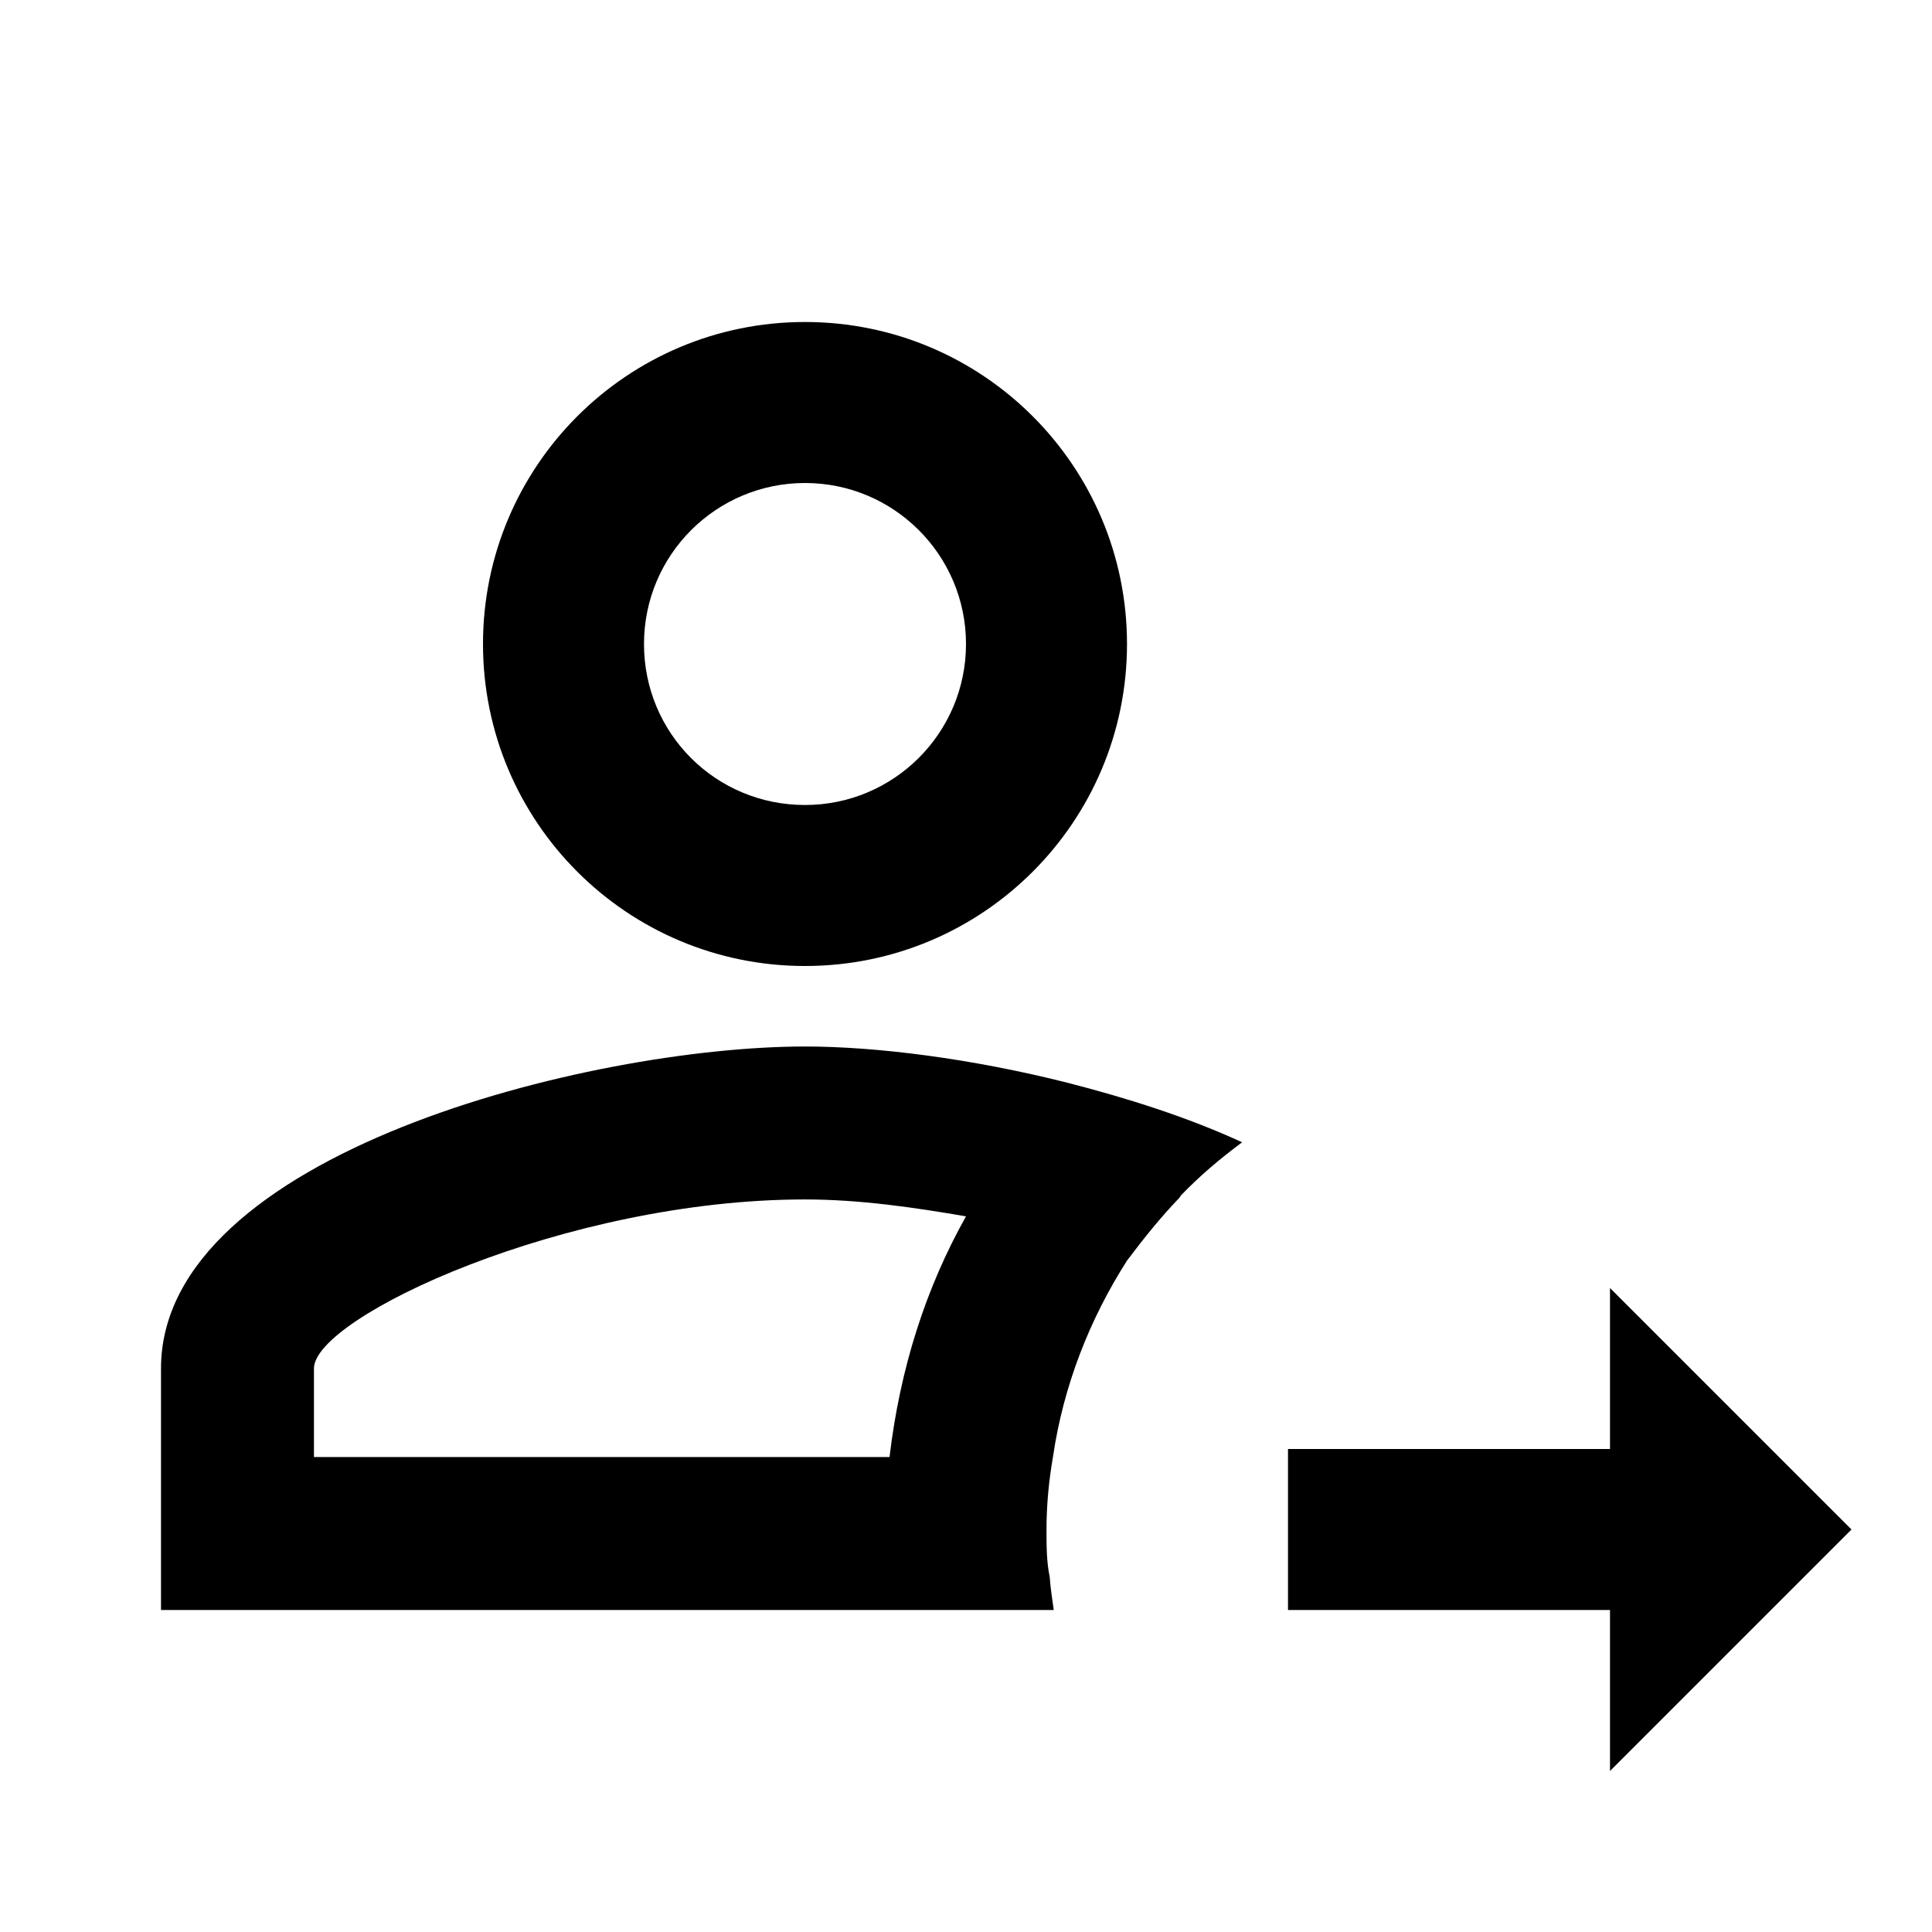
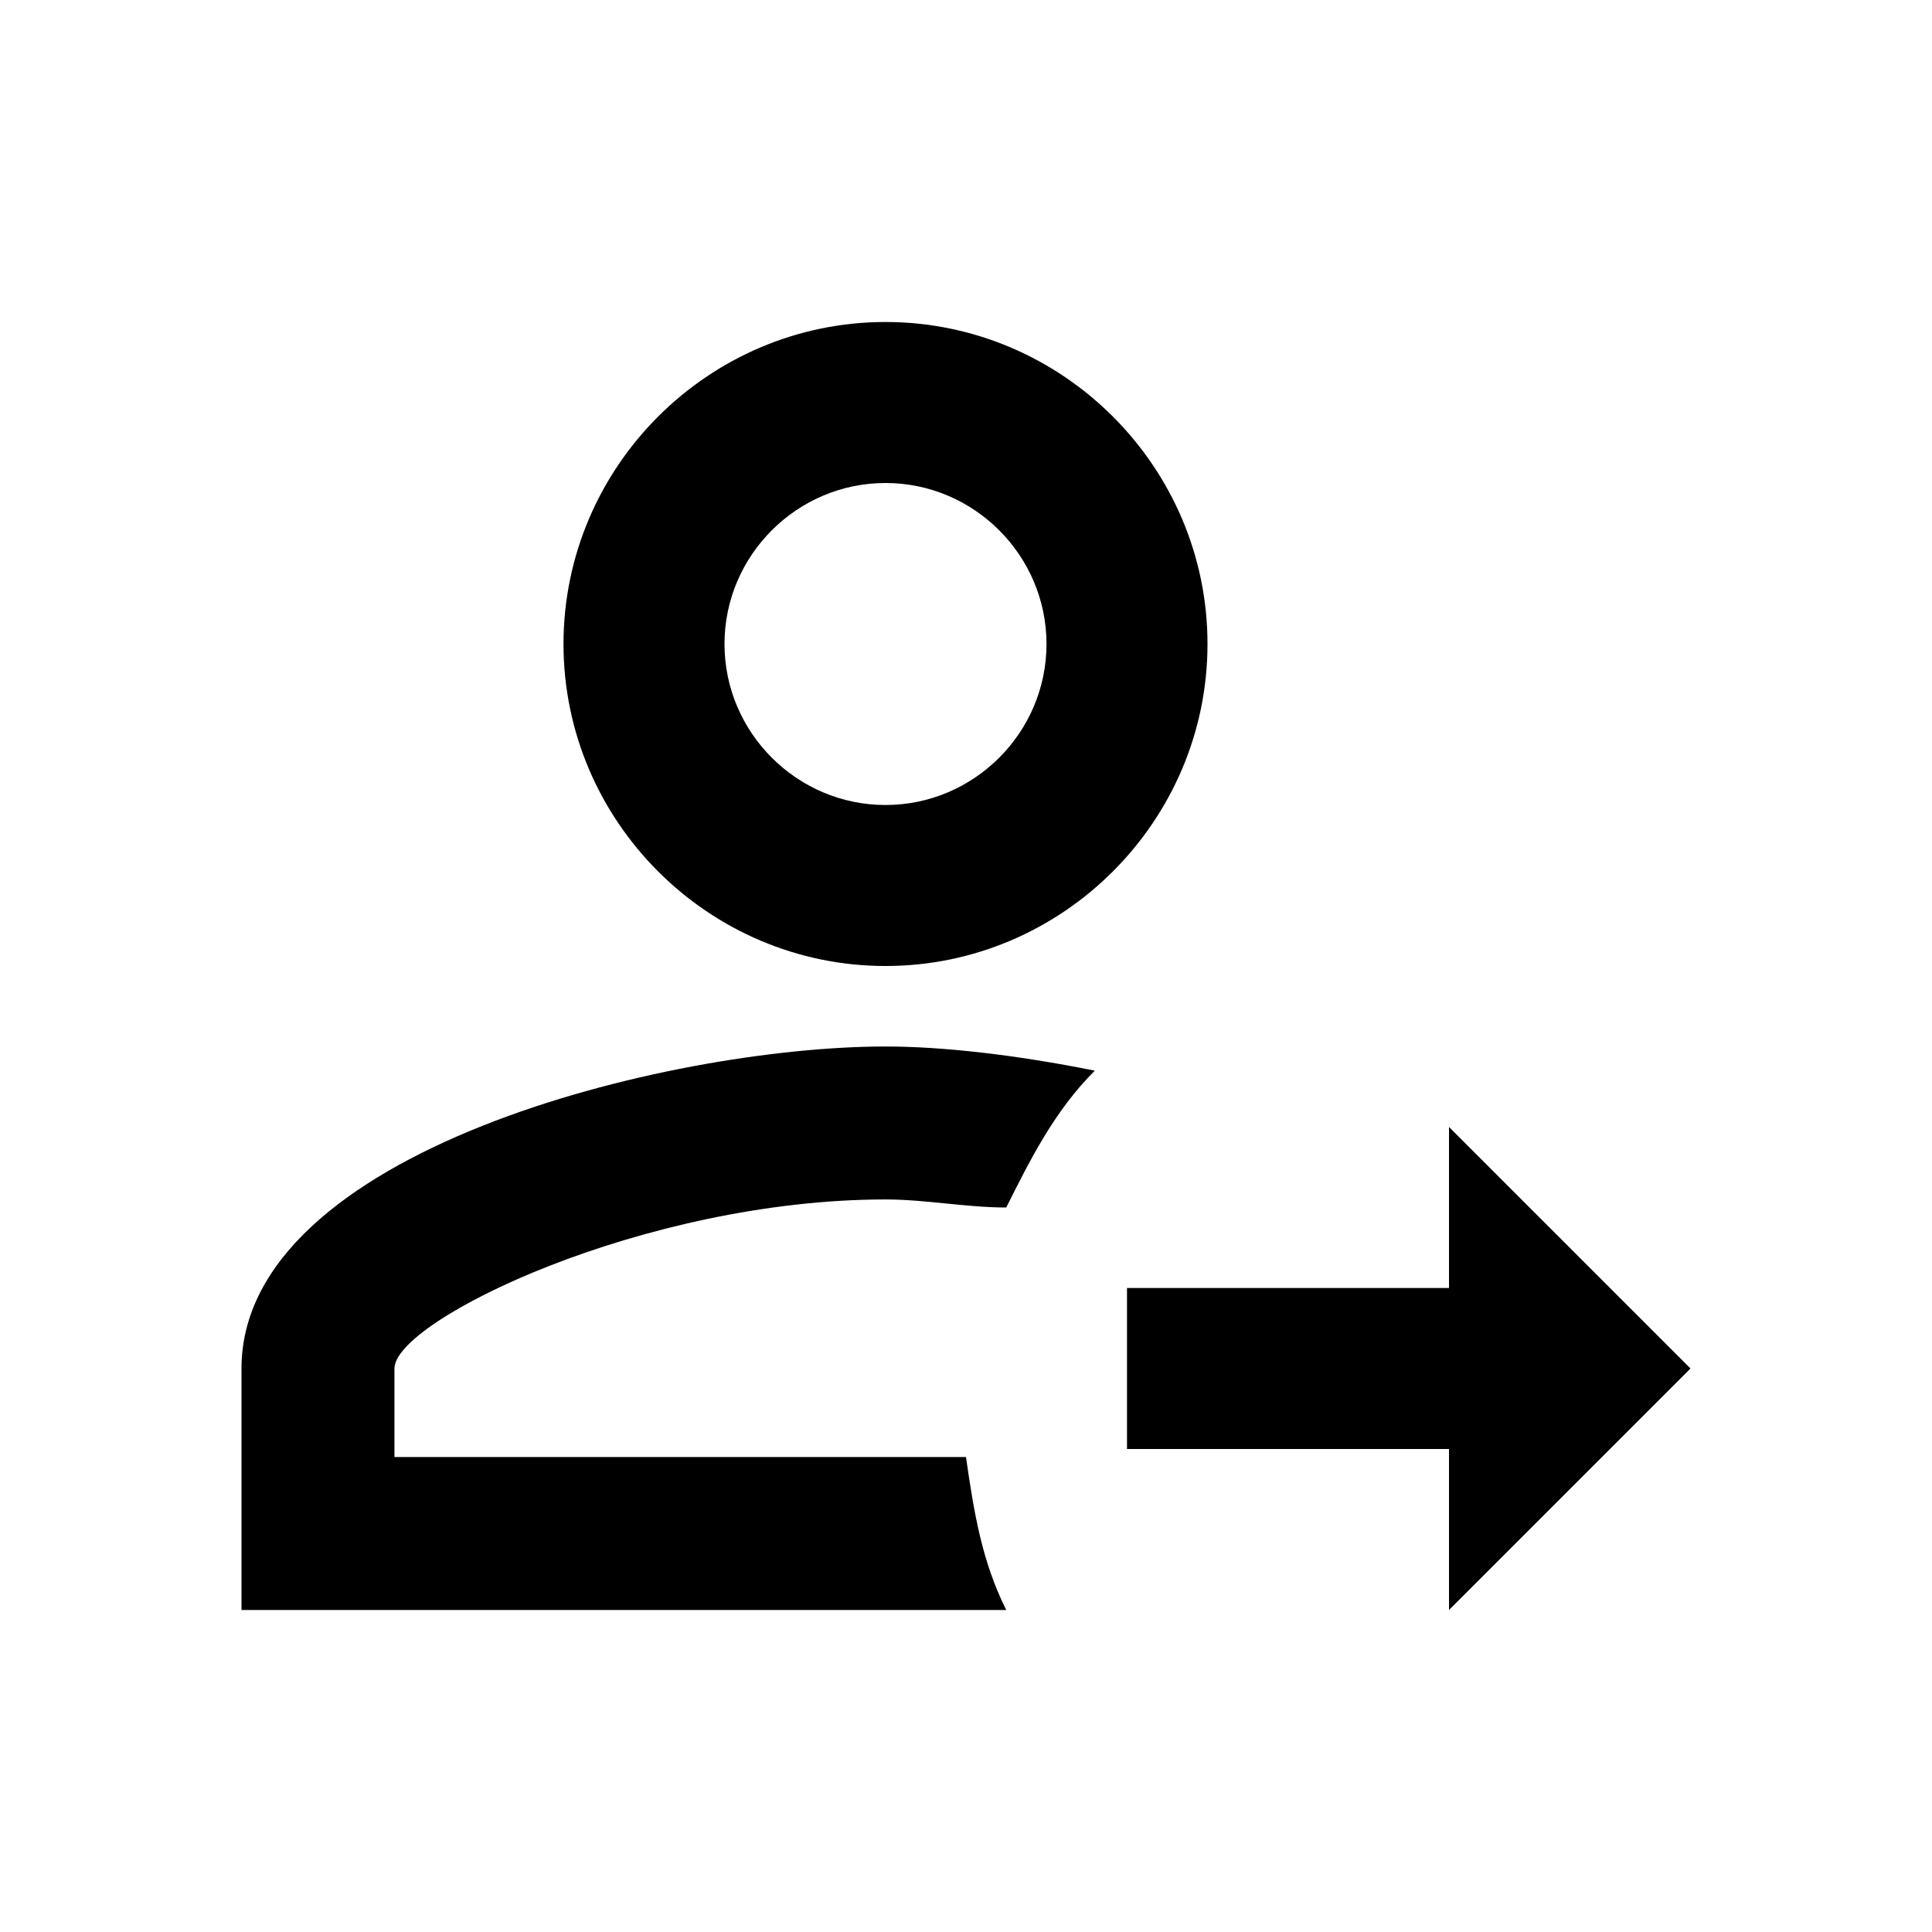
<svg xmlns="http://www.w3.org/2000/svg" viewBox="0 0 24 24">
-   <path d="M10 13c-2.67 0-8 1.33-8 4v3h11.09c-.02-.14-.04-.27-.05-.41C13 19.4 13 19.2 13 19c0-.31.03-.61.08-.9.13-.89.46-1.72.92-2.44.21-.28.42-.54.65-.78l.02-.03c.23-.24.49-.46.76-.66-.67-.31-1.43-.55-2.17-.74-1.19-.3-2.37-.45-3.26-.45m1.05 5.1H3.9V17c0-.64 3.13-2.1 6.1-2.1.68 0 1.36.1 2 .21-.5.89-.82 1.89-.95 2.99M10 12c2.21 0 4-1.79 4-4s-1.79-4-4-4-4 1.79-4 4 1.79 4 4 4m0-6a2 2 0 1 1 0 4c-1.11 0-2-.89-2-2s.9-2 2-2m10 16v-2h-4v-2h4v-2l3 3-3 3Z" />
+   <path d="M18 16h-4v2h4v2l3-3-3-3v2M11 4C8.8 4 7 5.8 7 8s1.8 4 4 4 4-1.8 4-4-1.8-4-4-4m0 2c1.1 0 2 .9 2 2s-.9 2-2 2-2-.9-2-2 .9-2 2-2m0 7c-2.7 0-8 1.3-8 4v3h9.5c-.3-.6-.4-1.2-.5-1.9H4.9V17c0-.6 3.1-2.1 6.1-2.1.5 0 1 .1 1.5.1.3-.6.6-1.2 1.1-1.7-1-.2-1.9-.3-2.6-.3" />
</svg>
